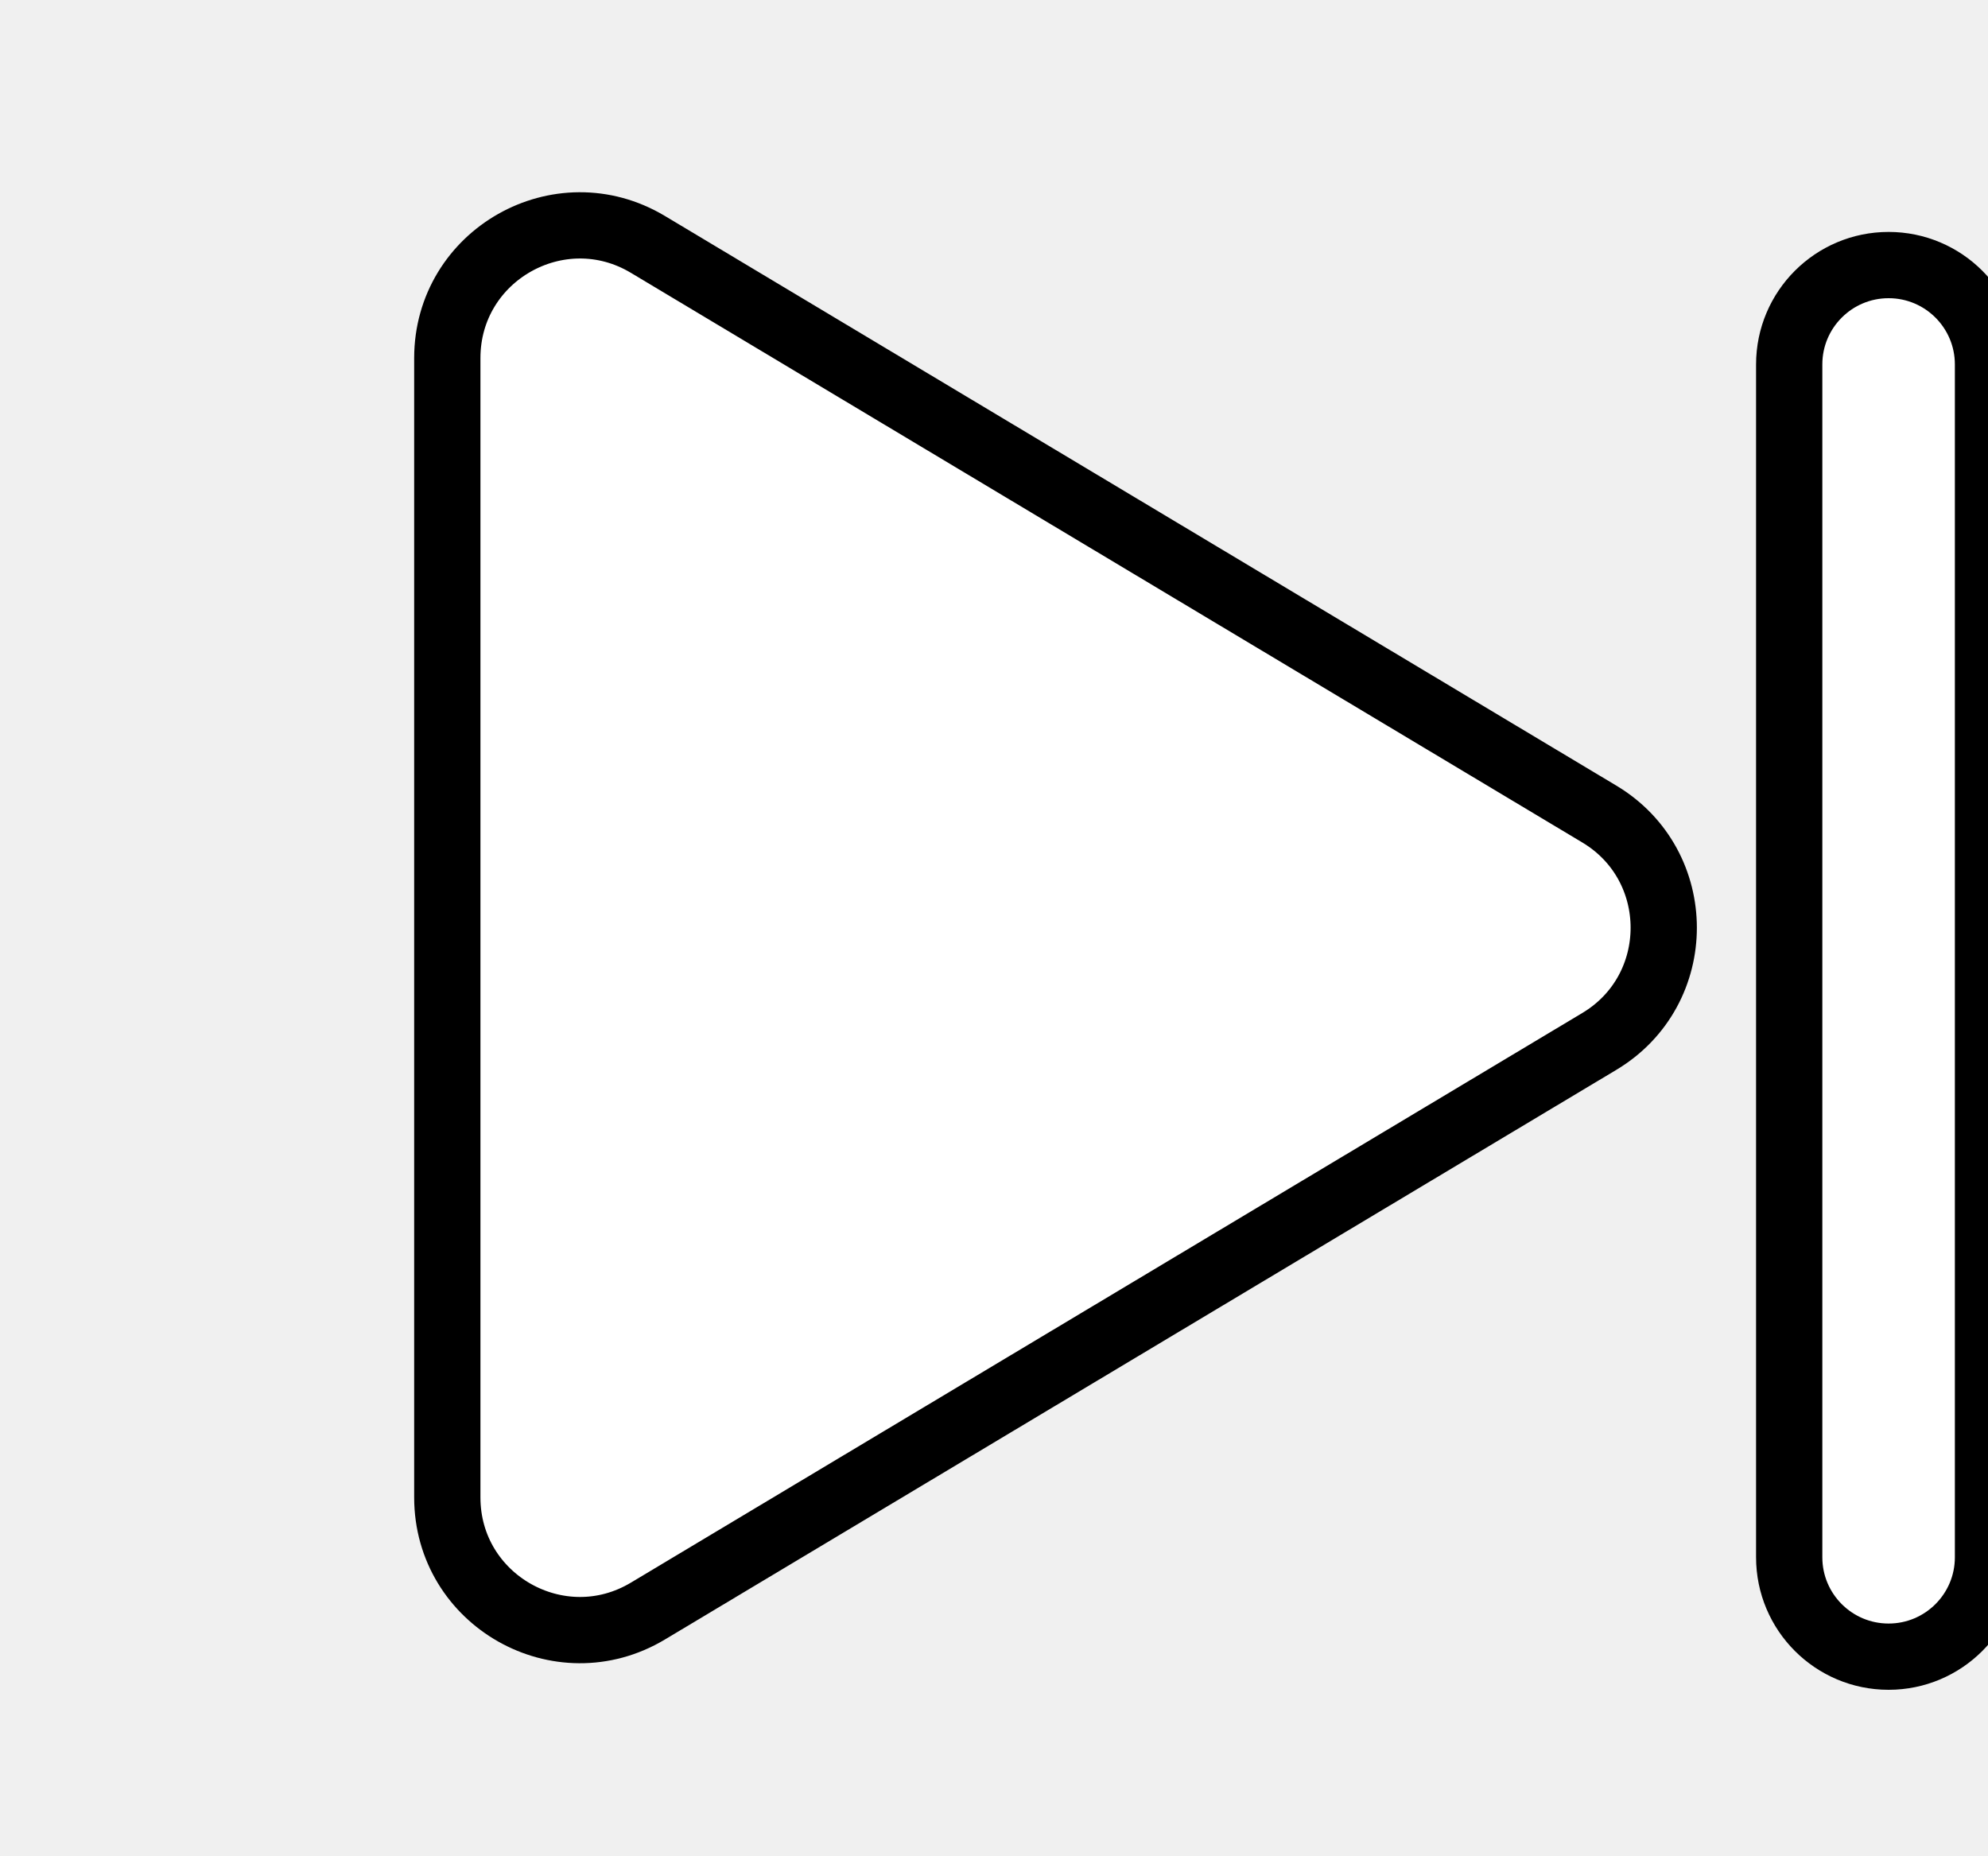
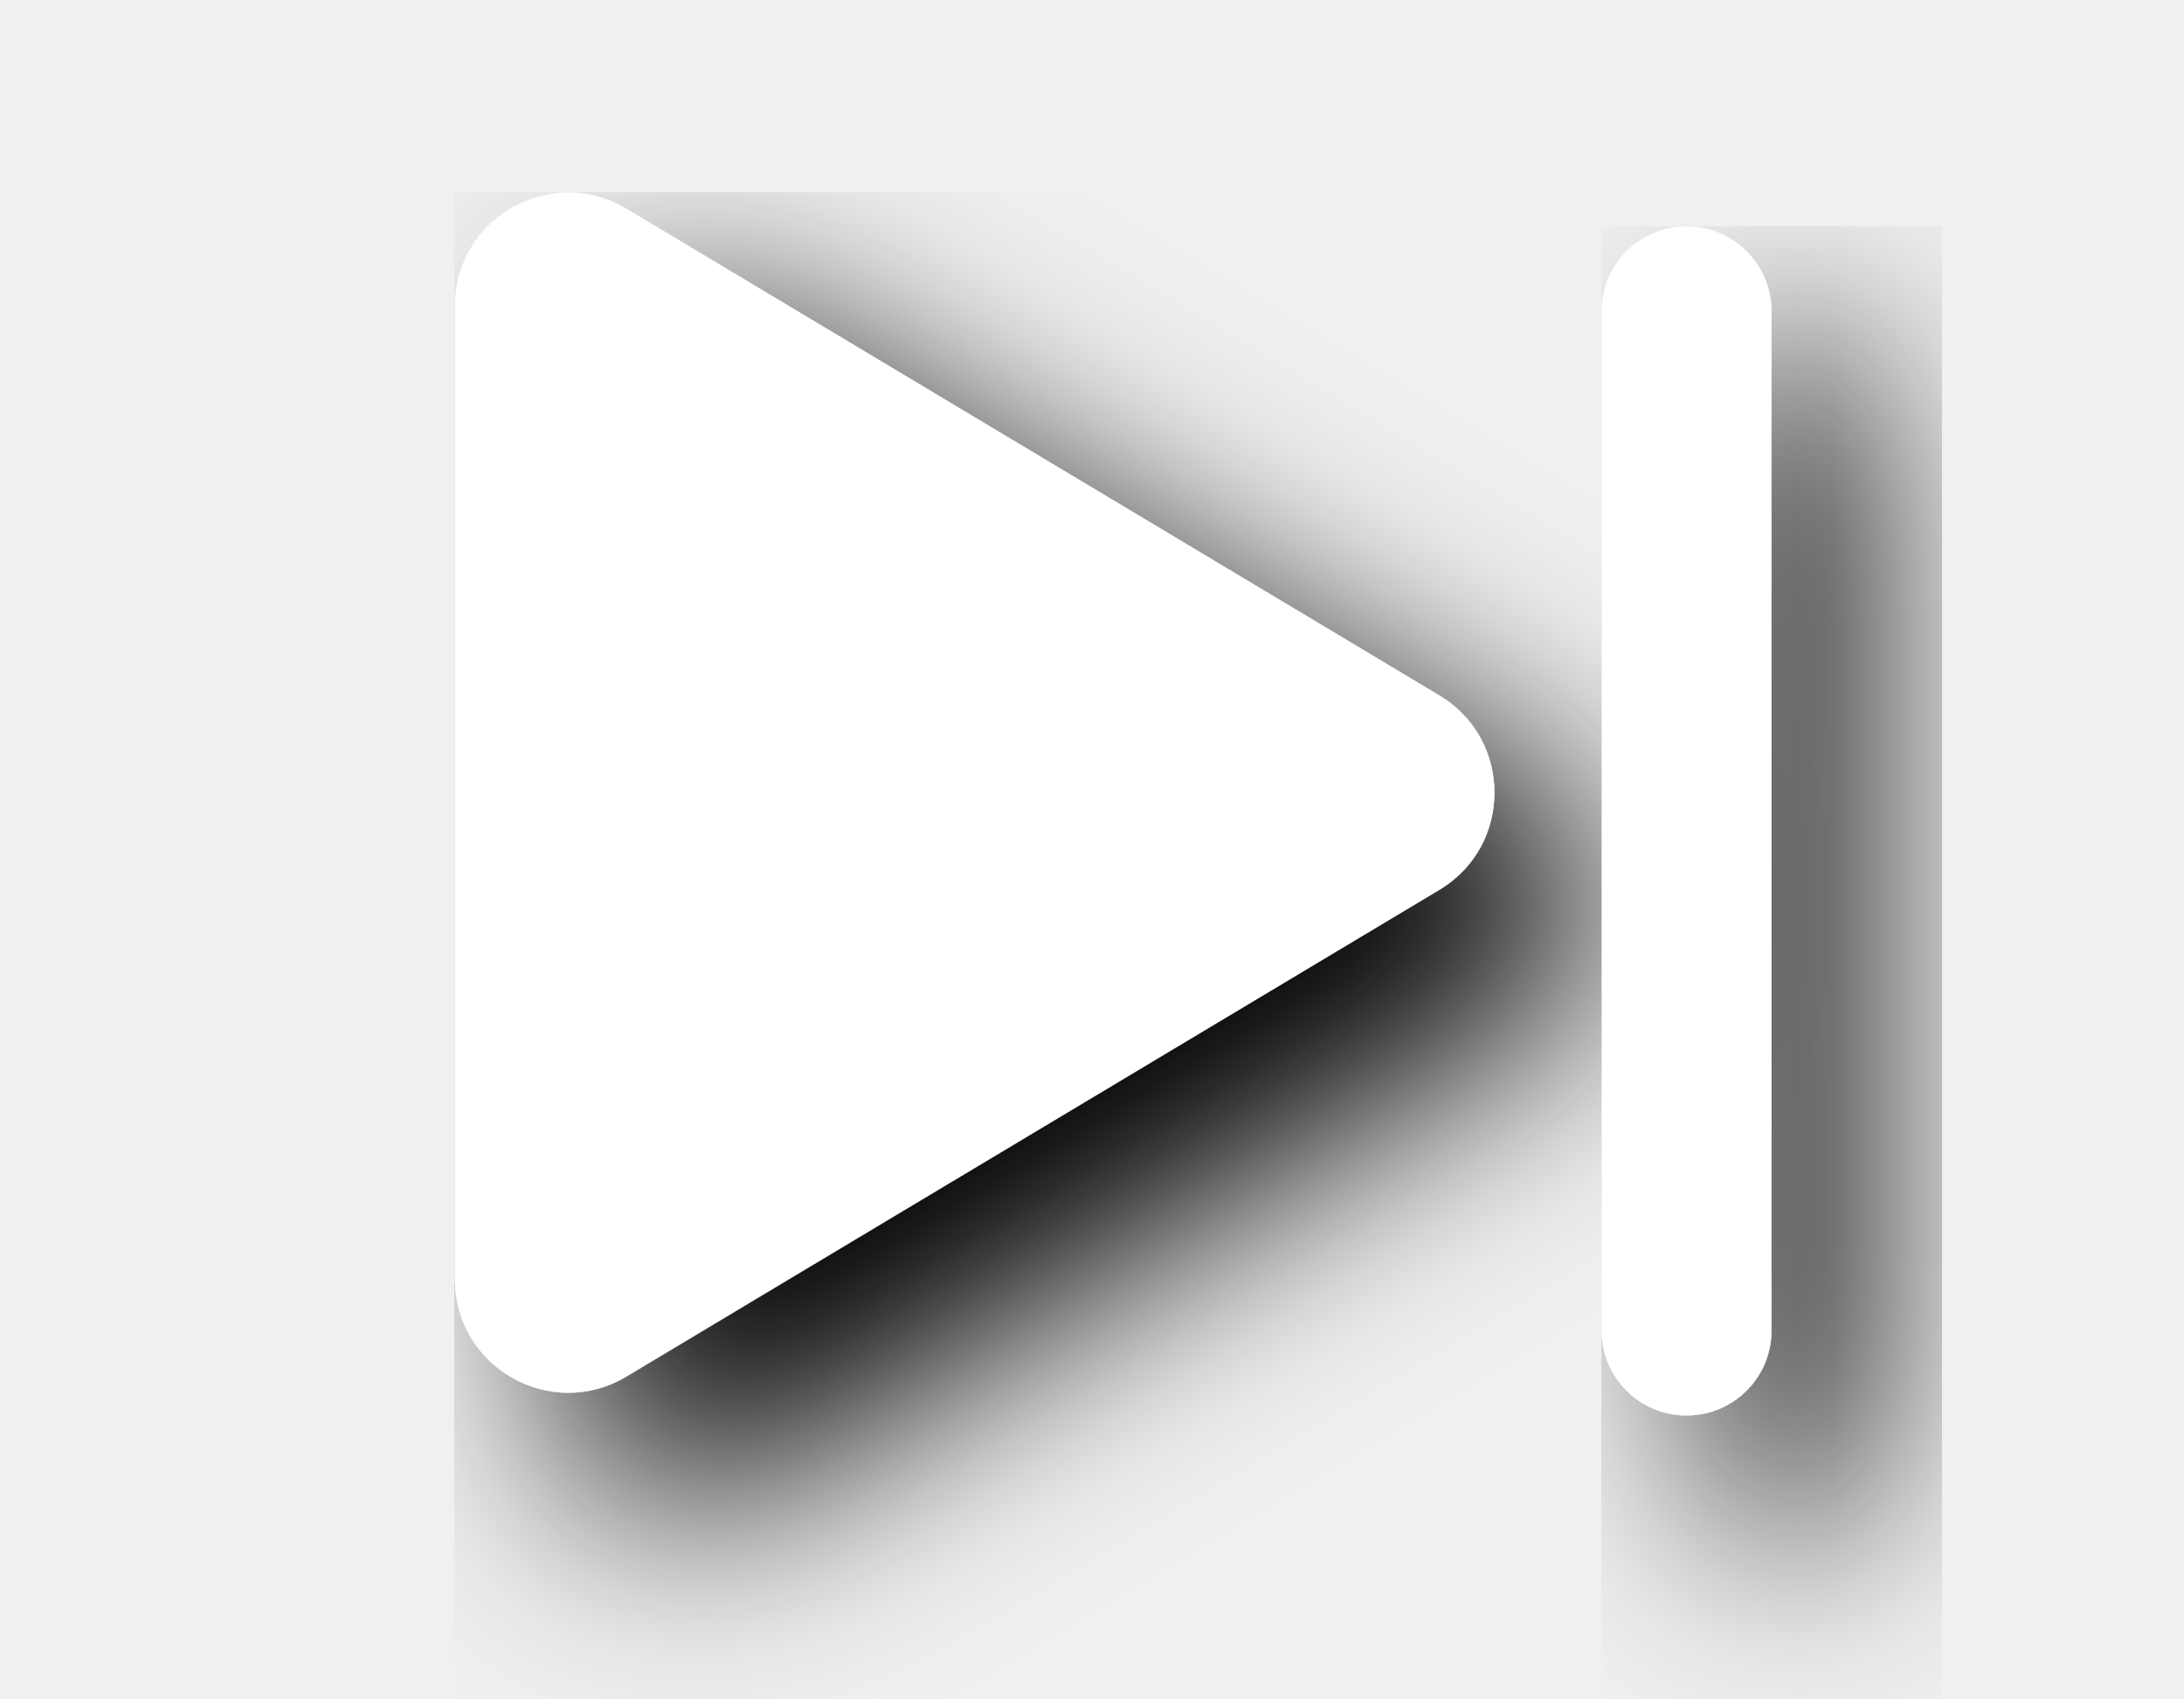
- <svg xmlns="http://www.w3.org/2000/svg" width="30" height="28" viewBox="0 0 30 28" fill="none">
-   <path d="M24.134 12.284C25.431 13.06 25.431 14.94 24.134 15.716L9.777 24.312C8.444 25.11 6.75 24.15 6.75 22.596L6.75 5.404C6.75 3.85 8.444 2.89 9.777 3.688L24.134 12.284Z" fill="white" stroke="black" />
-   <rect x="27" y="4" width="3" height="21" rx="1.5" fill="white" stroke="black" />
+ <svg xmlns="http://www.w3.org/2000/svg" width="36" height="28" viewBox="0 0 36 30" fill="none">
+   <filter id="f1" x="0" y="0" width="200%" height="200%">
+     <feOffset result="offOut" in="SourceAlpha" dx="2" dy="2" />
+     <feGaussianBlur result="blurOut" in="offOut" stdDeviation="2" />
+     <feBlend in="SourceGraphic" in2="blurOut" />
+   </filter>
+   <path filter="url(#f1)" d="M24.134 12.284C25.431 13.06 25.431 14.94 24.134 15.716L9.777 24.312C8.444 25.11 6.75 24.15 6.75 22.596L6.75 5.404C6.75 3.85 8.444 2.89 9.777 3.688L24.134 12.284Z" fill="white" />
+   <rect filter="url(#f1)" x="27" y="4" width="3" height="21" rx="1.5" fill="white" />
</svg>
